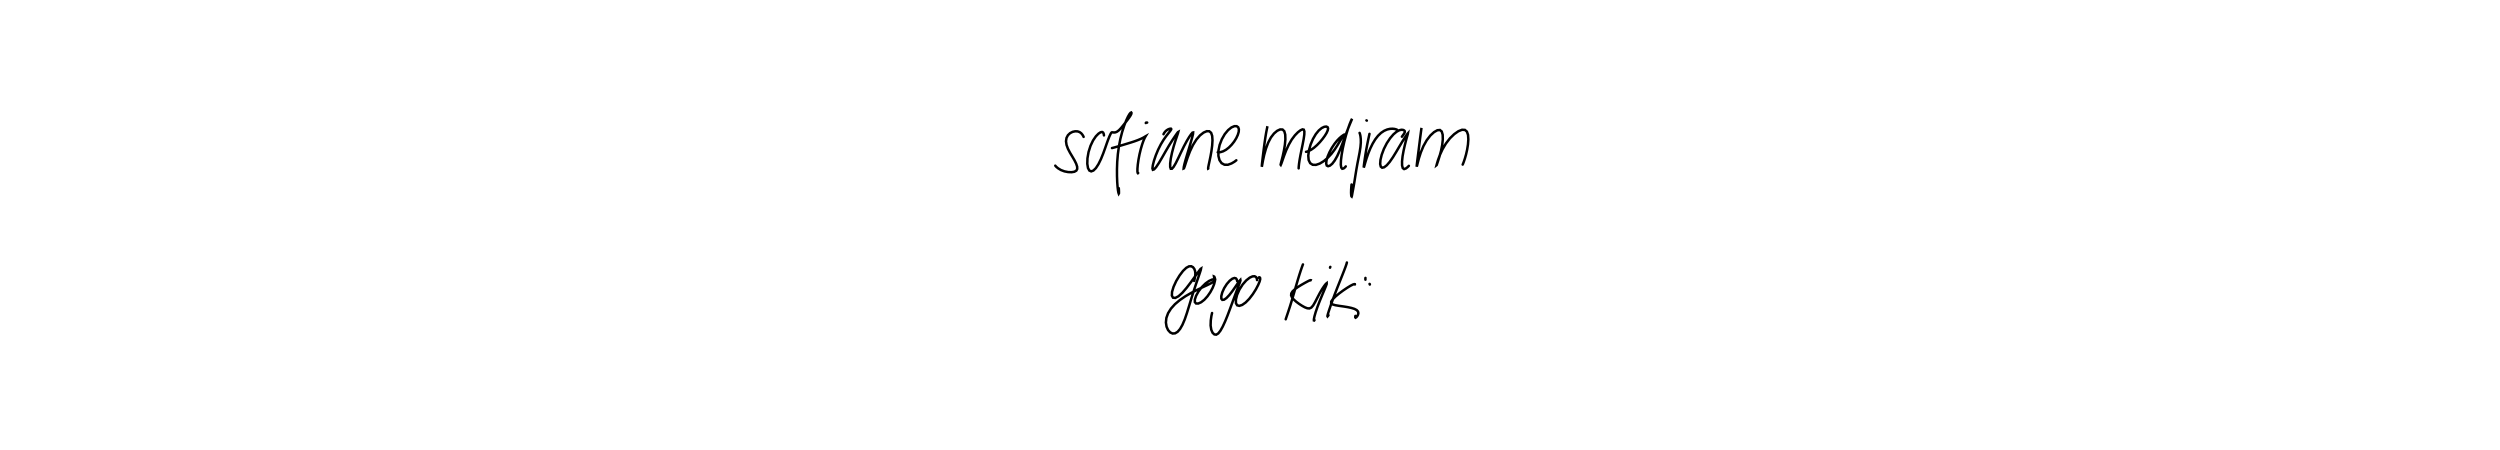
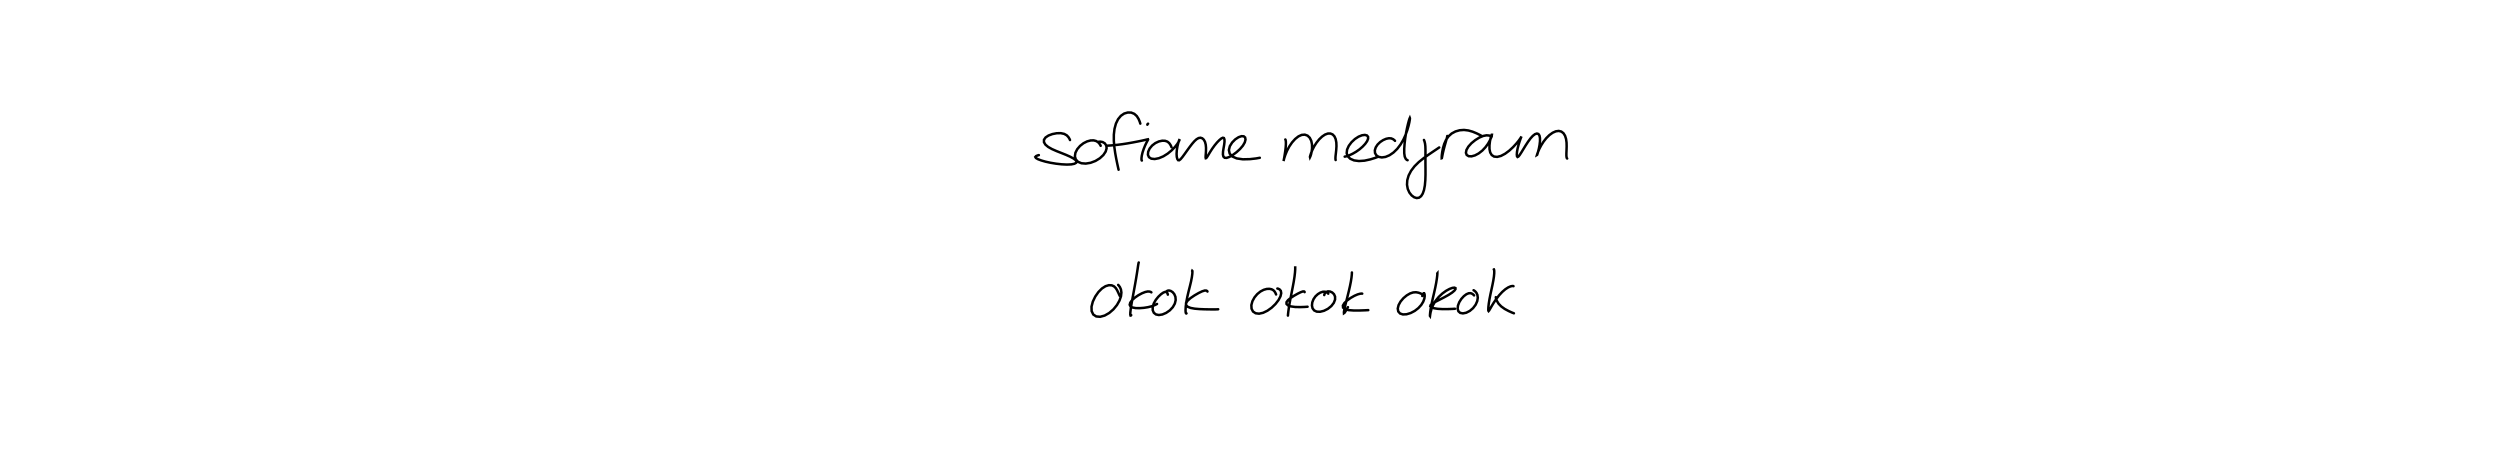
<svg xmlns="http://www.w3.org/2000/svg" baseProfile="full" height="100%" version="1.1" viewBox="0,0,1000,180" width="100%">
  <defs />
  <rect fill="white" height="180" width="1000" x="0" y="0" />
-   <path d="M0,0 M433.446,54.756 L433.289,54.415 L432.979,53.897 L432.497,53.312 L431.855,52.842 L431.046,52.556 L430.093,52.515 L429.052,52.737 L428.033,53.256 L427.173,54.075 L426.6,55.17 L426.401,56.484 L426.609,57.954 L427.171,59.497 L427.991,61.067 L428.92,62.623 L429.793,64.116 L430.472,65.481 L430.861,66.66 L430.884,67.59 L430.519,68.266 L429.758,68.695 L428.641,68.879 L427.261,68.833 L425.777,68.542 L424.376,68.016 L423.23,67.326 L422.478,66.696 L422.108,66.264 M441.58,54.159 L441.549,53.85 L441.446,53.418 L441.228,52.995 L440.831,52.788 L440.221,52.915 L439.372,53.473 L438.339,54.539 L437.228,56.171 L436.209,58.316 L435.422,60.793 L434.985,63.307 L434.917,65.524 L435.192,67.2 L435.731,68.214 L436.477,68.548 L437.365,68.218 L438.355,67.243 L439.378,65.669 L440.373,63.645 L441.279,61.401 L442.069,59.214 L442.732,57.306 L443.282,55.793 L443.721,54.677 L444.065,53.906 L444.328,53.397 L444.528,53.09 L444.716,52.945 L444.942,52.922 L445.255,52.965 L445.687,53 L446.235,52.926 L446.867,52.642 L447.583,52.092 L448.373,51.263 L449.232,50.22 L450.124,49.079 L450.98,47.972 L451.7,46.99 L452.225,46.192 L452.521,45.586 L452.599,45.177 L452.486,45.0 L452.212,45.125 L451.781,45.642 L451.198,46.646 L450.48,48.181 L449.683,50.238 L448.876,52.737 L448.146,55.557 L447.562,58.564 L447.144,61.644 L446.891,64.7 L446.789,67.651 L446.799,70.388 L446.884,72.785 L447.028,74.727 L447.194,76.149 L447.361,77.071 L447.5,77.46 L447.581,77.322 L447.588,76.691 L447.558,75.917 L447.517,75.287 M444.796,59.227 L444.876,59.206 L445.179,59.13 L445.811,58.963 L446.802,58.683 L448.063,58.31 L449.486,57.881 L450.966,57.431 L452.441,56.977 L453.862,56.513 L455.174,56.028 L456.304,55.555 L457.197,55.121 L457.815,54.773 L458.157,54.547 L458.256,54.492 L458.14,54.685 L457.84,55.247 L457.399,56.262 L456.869,57.75 L456.314,59.625 L455.805,61.723 L455.397,63.847 L455.115,65.824 L454.976,67.452 L454.968,68.579 L455.06,69.139 L455.176,69.276 L455.269,69.198 M458.32,49.215 L458.342,49.148 L458.394,49.079 L458.468,49.033 L458.563,49.027 L458.654,49.035 L458.744,49.042 L458.817,49.038 L458.867,49.034 M465.405,53.691 L465.512,53.459 L465.743,53.072 L466.119,52.595 L466.605,52.148 L467.147,51.795 L467.673,51.57 L468.113,51.466 L468.403,51.483 L468.504,51.642 L468.37,51.978 L467.98,52.528 L467.336,53.34 L466.471,54.457 L465.437,55.913 L464.34,57.724 L463.268,59.848 L462.326,62.117 L461.591,64.286 L461.128,66.097 L460.969,67.341 L461.146,67.905 L461.647,67.743 L462.46,66.837 L463.534,65.228 L464.808,63.069 L466.193,60.633 L467.596,58.239 L468.885,56.166 L469.951,54.564 L470.722,53.463 L471.174,52.856 L471.314,52.778 L471.181,53.297 L470.78,54.483 L470.169,56.301 L469.463,58.59 L468.802,61.072 L468.31,63.436 L468.067,65.405 L468.071,66.798 L468.308,67.511 L468.767,67.506 L469.434,66.763 L470.29,65.311 L471.299,63.273 L472.414,60.908 L473.573,58.53 L474.687,56.436 L475.674,54.792 L476.467,53.659 L476.997,53.047 L477.246,52.999 L477.216,53.58 L476.907,54.852 L476.367,56.755 L475.672,59.097 L474.929,61.569 L474.261,63.824 L473.777,65.606 L473.513,66.803 L473.458,67.387 L473.576,67.337 L473.86,66.606 L474.332,65.137 L475.036,63.022 L475.991,60.526 L477.185,58.019 L478.557,55.83 L480.008,54.152 L481.424,53.034 L482.693,52.482 L483.721,52.504 L484.453,53.133 L484.872,54.366 L484.993,56.122 L484.866,58.235 L484.567,60.481 L484.181,62.628 L483.796,64.486 L483.489,65.913 L483.307,66.844 L483.25,67.307 L483.268,67.444 L483.309,67.423 M487.092,60.911 L487.514,60.934 L488.257,60.838 L489.273,60.519 L490.404,59.905 L491.553,59.01 L492.656,57.9 L493.654,56.64 L494.493,55.295 L495.122,53.952 L495.49,52.711 L495.547,51.667 L495.276,50.898 L494.665,50.472 L493.745,50.471 L492.57,50.973 L491.245,52.037 L489.911,53.645 L488.734,55.69 L487.85,57.978 L487.376,60.278 L487.361,62.361 L487.799,64.054 L488.627,65.26 L489.787,65.884 L491.156,65.904 L492.602,65.383 L493.784,64.689 L494.527,64.115 M506.928,50.617 L506.949,50.579 L506.946,50.662 L506.874,51.024 L506.705,51.838 L506.446,53.177 L506.141,55.014 L505.818,57.225 L505.502,59.62 L505.212,61.935 L504.976,63.919 L504.81,65.407 L504.73,66.337 L504.72,66.706 L504.775,66.503 L504.925,65.65 L505.214,64.081 L505.687,61.917 L506.382,59.446 L507.289,57.031 L508.383,54.966 L509.608,53.392 L510.867,52.321 L512.04,51.775 L513.023,51.81 L513.715,52.49 L514.089,53.827 L514.152,55.725 L513.945,57.983 L513.551,60.318 L513.09,62.432 L512.666,64.116 L512.369,65.277 L512.251,65.892 L512.307,65.963 L512.539,65.438 L512.966,64.231 L513.598,62.406 L514.447,60.191 L515.5,57.893 L516.696,55.819 L517.951,54.149 L519.155,52.912 L520.193,52.106 L520.997,51.744 L521.517,51.873 L521.751,52.564 L521.718,53.838 L521.466,55.622 L521.061,57.745 L520.599,59.984 L520.168,62.131 L519.833,64.011 L519.615,65.489 L519.507,66.518 L519.469,67.1 L519.463,67.342 M522.411,60.732 L522.797,60.648 L523.502,60.395 L524.489,59.886 L525.611,59.093 L526.789,58.058 L527.943,56.861 L529.015,55.581 L529.945,54.312 L530.665,53.13 L531.103,52.119 L531.227,51.347 L531.024,50.845 L530.5,50.621 L529.696,50.726 L528.676,51.221 L527.512,52.184 L526.317,53.653 L525.192,55.577 L524.246,57.799 L523.588,60.104 L523.306,62.253 L523.462,64.022 L524.068,65.264 L525.071,65.908 L526.381,65.948 L527.895,65.436 L529.499,64.465 L531.089,63.126 L532.566,61.537 L533.857,59.832 L534.947,58.152 L535.862,56.638 L536.632,55.41 L537.248,54.518 L537.687,53.966 L537.936,53.699 L538.009,53.624 L537.952,53.661 L537.792,53.765 L537.515,53.928 L537.094,54.198 L536.51,54.629 L535.751,55.289 L534.836,56.244 L533.809,57.53 L532.752,59.121 L531.782,60.908 L531.027,62.696 L530.58,64.275 L530.479,65.478 L530.711,66.223 L531.233,66.486 L531.981,66.255 L532.893,65.497 L533.892,64.189 L534.914,62.37 L535.908,60.172 L536.849,57.79 L537.724,55.423 L538.54,53.226 L539.275,51.318 L539.898,49.772 L540.381,48.624 L540.696,47.878 L540.812,47.546 L540.722,47.662 L540.409,48.324 L539.872,49.623 L539.188,51.548 L538.44,53.965 L537.721,56.661 L537.109,59.391 L536.656,61.943 L536.38,64.154 L536.322,65.895 L536.502,67.028 L536.9,67.507 L537.451,67.379 L537.962,66.968 L538.307,66.559 M543.828,53.167 L543.899,53.332 L544.028,53.742 L544.186,54.492 L544.309,55.607 L544.323,57.076 L544.173,58.854 L543.859,60.885 L543.434,63.102 L542.973,65.436 L542.549,67.806 L542.174,70.122 L541.836,72.28 L541.521,74.189 L541.234,75.769 L541.004,76.988 L540.85,77.856 L540.752,78.4 L540.673,78.625 L540.58,78.544 L540.483,78.065 L540.426,77.161 L540.451,75.886 L540.53,74.669 L540.616,73.803 M546.573,48.158 L546.6,48.167 L546.647,48.191 L546.698,48.22 L546.735,48.244 M547.794,53.547 L547.6,54.421 L547.288,55.871 L546.903,57.756 L546.529,59.726 L546.199,61.661 L545.928,63.422 L545.715,64.912 L545.568,66.028 L545.5,66.728 L545.506,66.99 L545.594,66.811 L545.792,66.134 L546.135,64.935 L546.64,63.284 L547.315,61.356 L548.133,59.351 L549.063,57.452 L550.09,55.754 L551.214,54.311 L552.415,53.155 L553.662,52.317 L554.89,51.789 L556.022,51.536 L556.99,51.488 L557.756,51.565 L558.312,51.698 L558.655,51.821 L558.822,51.9 M560.76,54.681 L560.899,54.488 L561.145,54.145 L561.465,53.696 L561.759,53.234 L561.929,52.817 L561.903,52.459 L561.664,52.167 L561.207,51.956 L560.543,51.905 L559.678,52.111 L558.615,52.698 L557.375,53.746 L556.04,55.298 L554.72,57.287 L553.558,59.566 L552.686,61.886 L552.183,63.973 L552.067,65.603 L552.309,66.655 L552.857,67.086 L553.669,66.907 L554.696,66.123 L555.881,64.752 L557.164,62.903 L558.472,60.774 L559.741,58.621 L560.89,56.704 L561.847,55.186 L562.561,54.113 L563,53.483 L563.171,53.3 L563.118,53.61 L562.866,54.495 L562.455,55.977 L561.954,57.95 L561.444,60.206 L561.032,62.489 L560.817,64.546 L560.835,66.198 L561.117,67.255 L561.65,67.632 L562.38,67.37 L563.064,66.832 L563.544,66.334 M568.581,51.219 L568.591,51.19 L568.564,51.388 L568.475,52.041 L568.306,53.312 L568.064,55.153 L567.779,57.412 L567.476,59.848 L567.18,62.174 L566.932,64.143 L566.76,65.588 L566.68,66.428 L566.701,66.645 L566.831,66.218 L567.107,65.086 L567.586,63.27 L568.331,60.95 L569.372,58.447 L570.682,56.107 L572.147,54.197 L573.621,52.842 L574.935,52.097 L575.977,52.003 L576.689,52.602 L577.072,53.891 L577.121,55.765 L576.879,58.001 L576.411,60.324 L575.84,62.438 L575.296,64.155 L574.892,65.374 L574.661,66.03 L574.625,66.058 L574.793,65.403 L575.209,64.021 L575.932,62.049 L576.991,59.743 L578.366,57.403 L579.985,55.311 L581.698,53.645 L583.351,52.487 L584.809,51.911 L585.964,51.962 L586.764,52.653 L587.216,53.962 L587.335,55.746 L587.184,57.801 L586.851,59.888 L586.413,61.813 L585.95,63.425 L585.536,64.659 L585.238,65.443 L585.073,65.831 " fill="none" stroke="black" stroke-linecap="round" stroke-width="1" />
-   <path d="M0,0 M477.661,112.368 L477.758,111.955 L477.913,111.261 L478.073,110.348 L478.139,109.379 L478.035,108.43 L477.732,107.581 L477.218,106.894 L476.516,106.499 L475.619,106.53 L474.51,107.125 L473.209,108.366 L471.811,110.21 L470.474,112.433 L469.423,114.723 L468.816,116.744 L468.744,118.244 L469.201,119.076 L470.119,119.172 L471.402,118.5 L472.942,117.113 L474.592,115.198 L476.219,113.065 L477.677,111.052 L478.855,109.411 L479.706,108.242 L480.218,107.571 L480.416,107.442 L480.326,107.927 L479.946,109.116 L479.305,111.003 L478.464,113.451 L477.517,116.278 L476.569,119.292 L475.66,122.305 L474.78,125.172 L473.898,127.75 L472.985,129.909 L472.035,131.578 L471.05,132.719 L470.044,133.328 L469.036,133.408 L468.072,132.961 L467.228,132.02 L466.621,130.662 L466.359,128.996 L466.549,127.163 L467.231,125.286 L468.392,123.434 L469.987,121.666 L471.946,120.017 L474.156,118.502 L476.512,117.14 L478.867,115.944 L481.067,114.898 L482.97,114.009 L484.459,113.271 L485.472,112.667 L485.999,112.187 L486.055,111.845 L485.66,111.689 L484.831,111.825 L483.628,112.369 L482.199,113.387 L480.722,114.838 L479.411,116.555 L478.449,118.289 L477.941,119.782 L477.94,120.846 L478.425,121.395 L479.301,121.411 L480.446,120.903 L481.726,119.908 L482.991,118.51 L484.13,116.865 L485.039,115.183 L485.649,113.668 L485.951,112.444 L485.989,111.544 L485.855,110.95 L485.685,110.641 L485.591,110.598 L485.617,110.784 L485.714,111.05 L485.813,111.272 M494.872,112.452 L494.818,112.153 L494.661,111.728 L494.338,111.329 L493.774,111.195 L492.933,111.485 L491.87,112.302 L490.719,113.616 L489.669,115.259 L488.905,116.964 L488.52,118.437 L488.538,119.466 L488.926,119.956 L489.634,119.876 L490.587,119.215 L491.719,118.026 L492.928,116.471 L494.086,114.815 L495.065,113.369 L495.776,112.383 L496.147,111.982 L496.182,112.199 L495.911,113.044 L495.373,114.477 L494.643,116.401 L493.796,118.686 L492.882,121.178 L491.942,123.727 L490.995,126.236 L490.037,128.586 L489.089,130.642 L488.173,132.273 L487.308,133.372 L486.495,133.865 L485.737,133.765 L485.04,133.116 L484.506,131.897 L484.242,130.196 L484.31,128.17 L484.561,126.386 L484.827,125.207 M502.821,112.034 L502.796,111.737 L502.68,111.287 L502.395,110.807 L501.858,110.508 L501.022,110.55 L499.875,111.07 L498.503,112.154 L497.069,113.789 L495.78,115.814 L494.835,117.937 L494.361,119.841 L494.38,121.275 L494.86,122.119 L495.723,122.346 L496.885,121.967 L498.252,121.003 L499.705,119.521 L501.115,117.684 L502.346,115.747 L503.271,113.982 L503.847,112.609 L504.082,111.694 L504.045,111.179 L503.873,110.956 L503.69,110.913 L503.578,110.97 L503.553,111.062 L503.577,111.138 M521.184,105.776 L521.174,105.784 L521.12,105.908 L520.981,106.278 L520.713,107.022 L520.295,108.229 L519.741,109.939 L519.074,112.118 L518.332,114.66 L517.547,117.4 L516.741,120.136 L515.958,122.658 L515.269,124.768 L514.739,126.34 L514.426,127.265 L514.302,127.653 L514.291,127.711 M524.223,112.155 L524.253,112.079 L524.153,112.064 L523.773,112.2 L523.006,112.582 L521.88,113.194 L520.52,113.971 L519.137,114.835 L517.917,115.715 L517.01,116.56 L516.509,117.369 L516.445,118.163 L516.8,118.976 L517.526,119.832 L518.512,120.708 L519.644,121.553 L520.811,122.311 L521.916,122.92 L522.902,123.304 L523.765,123.376 L524.535,123.025 L525.274,122.163 L526.061,120.802 L526.945,119.076 L527.905,117.239 L528.866,115.589 L529.717,114.326 L530.346,113.542 L530.677,113.276 L530.69,113.554 L530.37,114.445 L529.735,115.983 L528.867,118.044 L527.899,120.397 L526.981,122.766 L526.247,124.908 L525.768,126.599 L525.551,127.705 L525.56,128.176 L525.676,128.209 L525.8,128.052 M532.011,107.082 L532.033,106.971 L532.07,106.856 L532.107,106.773 L532.133,106.756 M538.748,105.0 L538.725,105.15 L538.589,105.627 L538.261,106.597 L537.688,108.122 L536.895,110.143 L535.945,112.523 L534.924,115.089 L533.913,117.693 L532.983,120.2 L532.183,122.458 L531.547,124.343 L531.131,125.695 L530.963,126.423 L531.03,126.552 L531.211,126.352 L531.388,126.074 M541.959,113.802 L541.942,113.687 L541.73,113.642 L541.172,113.81 L540.17,114.322 L538.798,115.161 L537.199,116.245 L535.584,117.445 L534.155,118.644 L533.079,119.729 L532.483,120.628 L532.465,121.302 L533.031,121.767 L534.135,122.086 L535.633,122.339 L537.323,122.574 L539.014,122.844 L540.543,123.167 L541.79,123.557 L542.69,124.036 L543.202,124.614 L543.349,125.249 L543.205,125.894 L542.879,126.489 L542.516,126.912 L542.234,127.078 L542.107,126.94 L542.107,126.649 L542.165,126.361 M546.172,111.876 L546.158,111.675 L546.156,111.439 L546.164,111.244 L546.181,111.167 M547.812,113.566 L547.862,113.594 L547.91,113.645 L547.938,113.716 L547.933,113.78 L547.918,113.823 " fill="none" stroke="black" stroke-linecap="round" stroke-width="1" />
+   <path d="M0,0 M428.001,56.015 L427.811,55.567 L427.404,54.888 L426.703,54.132 L425.674,53.555 L424.303,53.263 L422.671,53.299 L420.954,53.628 L419.394,54.209 L418.222,54.987 L417.596,55.897 L417.587,56.875 L418.169,57.853 L419.268,58.778 L420.783,59.628 L422.583,60.422 L424.501,61.182 L426.376,61.93 L428.034,62.665 L429.344,63.369 L430.219,64.021 L430.607,64.613 L430.459,65.116 L429.753,65.509 L428.491,65.756 L426.743,65.83 L424.648,65.724 L422.401,65.471 L420.198,65.106 L418.193,64.665 L416.508,64.18 L415.196,63.686 L414.375,63.207 L414.119,62.785 L414.44,62.432 L415.007,62.185 L415.534,62.044 M440.268,58.32 L440.103,57.978 L439.764,57.462 L439.221,56.877 L438.457,56.41 L437.454,56.15 L436.233,56.185 L434.841,56.56 L433.384,57.297 L432.024,58.36 L430.9,59.664 L430.171,61.088 L429.956,62.498 L430.301,63.753 L431.197,64.721 L432.573,65.301 L434.306,65.437 L436.235,65.121 L438.179,64.383 L439.94,63.307 L441.345,62.008 L442.269,60.624 L442.648,59.305 L442.499,58.174 L441.911,57.329 L441.065,56.827 L440.182,56.66 L439.505,56.696 L439.123,56.804 M456.126,49.451 L455.902,48.705 L455.455,47.621 L454.721,46.435 L453.724,45.535 L452.487,45.034 L451.098,45.0 L449.67,45.419 L448.351,46.322 L447.228,47.672 L446.372,49.43 L445.807,51.522 L445.536,53.86 L445.53,56.329 L445.735,58.814 L446.075,61.201 L446.471,63.383 L446.846,65.224 L447.149,66.62 L447.344,67.487 L447.435,67.891 M442.685,58.261 L442.81,58.262 L443.213,58.246 L444.024,58.201 L445.297,58.1 L446.969,57.927 L448.93,57.678 L451.029,57.353 L453.135,56.98 L455.086,56.604 L456.742,56.265 L457.993,55.986 L458.805,55.789 L459.183,55.719 L459.225,55.858 L458.992,56.301 L458.564,57.104 L458.028,58.228 L457.49,59.564 L457.023,60.962 L456.724,62.238 L456.594,63.236 L456.602,63.865 L456.67,64.153 L456.74,64.216 M458.935,49.886 L458.969,49.754 L459.052,49.614 L459.151,49.51 L459.234,49.483 M468.586,58.862 L468.443,58.482 L468.147,57.893 L467.665,57.218 L466.976,56.661 L466.054,56.325 L464.887,56.284 L463.539,56.579 L462.135,57.233 L460.853,58.216 L459.851,59.421 L459.272,60.712 L459.171,61.913 L459.591,62.871 L460.519,63.466 L461.887,63.615 L463.551,63.286 L465.35,62.528 L467.099,61.43 L468.672,60.133 L469.962,58.806 L470.909,57.604 L471.503,56.642 L471.793,55.996 L471.855,55.709 L471.764,55.815 L471.557,56.356 L471.267,57.333 L470.957,58.651 L470.718,60.13 L470.63,61.56 L470.711,62.755 L470.931,63.613 L471.256,64.077 L471.678,64.104 L472.237,63.672 L472.97,62.804 L473.861,61.594 L474.85,60.204 L475.864,58.806 L476.844,57.536 L477.76,56.481 L478.619,55.697 L479.434,55.222 L480.201,55.091 L480.915,55.32 L481.534,55.891 L482.004,56.766 L482.294,57.875 L482.408,59.116 L482.392,60.361 L482.32,61.481 L482.25,62.374 L482.232,62.99 L482.305,63.29 L482.492,63.236 L482.831,62.794 L483.344,61.961 L484.035,60.814 L484.881,59.493 L485.839,58.168 L486.825,56.975 L487.753,56.022 L488.543,55.377 L489.153,55.096 L489.565,55.215 L489.782,55.761 L489.806,56.697 L489.662,57.928 L489.42,59.3 L489.212,60.639 L489.164,61.788 L489.362,62.638 L489.856,63.111 L490.656,63.157 L491.755,62.774 L493.105,61.995 L494.584,60.902 L496.003,59.609 L497.162,58.251 L497.913,56.951 L498.206,55.835 L498.051,54.996 L497.498,54.52 L496.593,54.469 L495.406,54.889 L494.08,55.762 L492.843,57.012 L491.929,58.486 L491.556,60.014 L491.866,61.422 L492.892,62.582 L494.689,63.368 L497.137,63.724 L499.954,63.658 L502.362,63.389 L503.921,63.112 M514.129,55.799 L514.183,55.861 L514.271,56.123 L514.345,56.703 L514.357,57.653 L514.278,58.903 L514.114,60.319 L513.905,61.711 L513.713,62.917 L513.543,63.82 L513.438,64.337 L513.413,64.424 L513.493,64.05 L513.72,63.188 L514.154,61.901 L514.808,60.316 L515.708,58.611 L516.814,56.983 L518.064,55.593 L519.375,54.553 L520.687,53.96 L521.925,53.858 L523.024,54.254 L523.903,55.107 L524.506,56.331 L524.798,57.79 L524.822,59.311 L524.655,60.696 L524.402,61.804 L524.155,62.541 L524.003,62.86 L523.977,62.752 L524.112,62.211 L524.425,61.251 L524.945,59.98 L525.674,58.535 L526.605,57.071 L527.677,55.731 L528.83,54.633 L529.994,53.841 L531.12,53.421 L532.152,53.402 L533.057,53.78 L533.774,54.537 L534.266,55.631 L534.529,56.985 L534.585,58.481 L534.489,59.982 L534.343,61.347 L534.217,62.465 L534.174,63.284 L534.201,63.782 L534.254,64.014 M537.874,62.651 L538.168,62.612 L538.793,62.448 L539.78,62.095 L541.028,61.509 L542.411,60.715 L543.787,59.749 L545.038,58.668 L546.086,57.549 L546.84,56.473 L547.236,55.507 L547.228,54.727 L546.792,54.189 L545.958,53.961 L544.797,54.111 L543.417,54.666 L541.968,55.61 L540.617,56.869 L539.524,58.317 L538.838,59.823 L538.672,61.26 L539.094,62.516 L540.102,63.501 L541.616,64.16 L543.573,64.417 L545.813,64.262 L548.138,63.756 L550.022,63.173 L551.2,62.723 M558.003,56.337 L557.737,56.051 L557.25,55.681 L556.516,55.366 L555.581,55.294 L554.464,55.514 L553.253,56.036 L552.059,56.823 L551.032,57.823 L550.293,58.951 L549.933,60.112 L550.004,61.198 L550.52,62.108 L551.442,62.734 L552.706,62.975 L554.199,62.769 L555.802,62.1 L557.398,61.003 L558.894,59.545 L560.218,57.801 L561.346,55.869 L562.256,53.879 L562.947,51.959 L563.437,50.257 L563.75,48.884 L563.919,47.896 L563.972,47.323 L563.927,47.195 L563.781,47.516 L563.534,48.315 L563.197,49.578 L562.81,51.238 L562.42,53.195 L562.084,55.331 L561.836,57.49 L561.69,59.534 L561.696,61.298 L561.891,62.645 L562.28,63.511 L562.707,63.946 L563.035,64.085 M569.577,55.983 L569.687,56.227 L569.848,56.717 L570.023,57.487 L570.14,58.516 L570.184,59.814 L570.184,61.389 L570.175,63.237 L570.175,65.322 L570.197,67.562 L570.199,69.861 L570.128,72.106 L569.943,74.184 L569.604,75.986 L569.099,77.434 L568.438,78.47 L567.636,79.07 L566.701,79.222 L565.68,78.917 L564.661,78.171 L563.758,77.031 L563.101,75.574 L562.802,73.892 L562.911,72.07 L563.454,70.187 L564.433,68.318 L565.808,66.517 L567.506,64.835 L569.453,63.271 L571.481,61.827 L573.395,60.529 L574.839,59.561 L575.68,58.985 M578.911,54.389 L578.91,54.446 L578.867,54.673 L578.751,55.174 L578.531,55.997 L578.218,57.1 L577.851,58.4 L577.494,59.767 L577.188,61.046 L576.968,62.107 L576.824,62.861 L576.735,63.257 L576.68,63.277 L576.672,62.889 L576.725,62.049 L576.885,60.791 L577.194,59.237 L577.686,57.562 L578.406,55.954 L579.399,54.543 L580.669,53.402 L582.188,52.579 L583.869,52.105 L585.605,51.976 L587.354,52.19 L589.051,52.677 L590.633,53.33 L591.846,53.923 L592.573,54.317 M596.7,54.635 L596.327,54.429 L595.631,54.208 L594.591,54.129 L593.283,54.38 L591.755,55.02 L590.131,56.023 L588.583,57.277 L587.341,58.647 L586.576,59.979 L586.367,61.132 L586.691,61.991 L587.476,62.478 L588.611,62.537 L589.992,62.156 L591.476,61.366 L592.923,60.236 L594.198,58.877 L595.226,57.455 L595.969,56.138 L596.447,55.058 L596.695,54.299 L596.757,53.904 L596.675,53.903 L596.491,54.351 L596.234,55.27 L595.974,56.58 L595.794,58.109 L595.8,59.644 L596.081,60.994 L596.69,62.021 L597.633,62.631 L598.893,62.757 L600.395,62.366 L602.039,61.497 L603.69,60.27 L605.217,58.861 L606.507,57.463 L607.495,56.245 L608.157,55.312 L608.513,54.736 L608.605,54.564 L608.492,54.822 L608.217,55.52 L607.833,56.612 L607.412,57.965 L607.041,59.401 L606.797,60.729 L606.718,61.8 L606.795,62.508 L607.012,62.796 L607.362,62.627 L607.87,62.002 L608.544,60.965 L609.355,59.641 L610.259,58.164 L611.219,56.696 L612.183,55.378 L613.123,54.339 L614,53.659 L614.761,53.409 L615.361,53.59 L615.783,54.204 L615.991,55.199 L615.992,56.5 L615.828,57.952 L615.559,59.38 L615.258,60.597 L615.005,61.485 L614.836,61.951 L614.796,61.975 L614.918,61.548 L615.237,60.697 L615.759,59.506 L616.495,58.11 L617.427,56.641 L618.528,55.24 L619.754,54.03 L621.044,53.1 L622.317,52.53 L623.501,52.371 L624.544,52.634 L625.391,53.291 L626.021,54.297 L626.424,55.577 L626.622,57.044 L626.657,58.577 L626.61,60.065 L626.556,61.368 L626.561,62.369 L626.647,63.008 L626.766,63.322 L626.864,63.41 " fill="none" stroke="black" stroke-linecap="round" stroke-width="1" />
+   <path d="M0,0 M447.915,118.373 L447.682,117.886 L447.328,117.107 L446.874,116.156 L446.342,115.269 L445.636,114.56 L444.705,114.133 L443.544,114.074 L442.207,114.476 L440.782,115.389 L439.374,116.801 L438.105,118.612 L437.13,120.64 L436.608,122.663 L436.657,124.45 L437.303,125.799 L438.491,126.576 L440.076,126.714 L441.874,126.223 L443.697,125.182 L445.382,123.722 L446.777,122.01 L447.799,120.219 L448.394,118.514 L448.56,117.008 L448.375,115.777 L447.969,114.847 L447.552,114.255 L447.267,113.956 M455.497,105.0 L455.445,105.139 L455.357,105.547 L455.224,106.346 L455.042,107.596 L454.782,109.284 L454.443,111.367 L454.027,113.761 L453.554,116.349 L453.069,118.969 L452.636,121.408 L452.303,123.475 L452.132,125 L452.114,125.901 L452.221,126.223 L452.367,126.196 L452.486,126.041 M460.545,116.943 L460.312,116.794 L459.865,116.635 L459.13,116.588 L458.099,116.798 L456.791,117.312 L455.329,118.105 L453.923,119.075 L452.794,120.101 L452.088,121.075 L451.88,121.912 L452.197,122.564 L453.025,123.007 L454.3,123.236 L455.872,123.26 L457.556,123.133 L459.165,122.878 L460.554,122.537 L461.667,122.145 L462.415,121.807 L462.813,121.582 M467.136,117.86 L467.066,117.565 L466.901,117.171 L466.592,116.826 L466.092,116.745 L465.358,117.02 L464.406,117.681 L463.334,118.687 L462.305,119.965 L461.501,121.384 L461.076,122.808 L461.089,124.094 L461.534,125.115 L462.377,125.775 L463.544,126.011 L464.945,125.795 L466.46,125.153 L467.92,124.145 L469.123,122.866 L469.931,121.446 L470.275,120.027 L470.171,118.733 L469.722,117.658 L469.06,116.859 L468.3,116.369 L467.583,116.191 L467.014,116.283 L466.655,116.492 L466.491,116.683 M476.852,108.408 L476.887,108.323 L476.935,108.368 L476.969,108.728 L476.92,109.561 L476.748,110.86 L476.423,112.552 L475.953,114.508 L475.421,116.614 L474.921,118.75 L474.532,120.777 L474.296,122.552 L474.216,123.935 L474.25,124.841 L474.369,125.277 L474.498,125.388 L474.597,125.343 M482.98,116.626 L482.867,116.421 L482.545,116.229 L481.897,116.208 L480.848,116.535 L479.428,117.218 L477.795,118.162 L476.235,119.222 L475.03,120.282 L474.401,121.243 L474.421,122.059 L475.068,122.704 L476.25,123.171 L477.864,123.468 L479.748,123.63 L481.708,123.712 L483.54,123.748 L485.072,123.763 L486.217,123.756 L486.928,123.733 L487.272,123.705 M510.432,117.786 L510.322,117.501 L510.113,117.055 L509.779,116.529 L509.301,116.058 L508.641,115.706 L507.767,115.529 L506.693,115.58 L505.473,115.924 L504.178,116.605 L502.913,117.628 L501.803,118.948 L500.968,120.467 L500.546,122.038 L500.622,123.481 L501.205,124.613 L502.24,125.302 L503.628,125.474 L505.244,125.12 L506.967,124.288 L508.67,123.072 L510.2,121.593 L511.412,120.019 L512.195,118.522 L512.486,117.259 L512.323,116.332 L511.842,115.765 L511.319,115.493 L510.942,115.411 M518.062,106.59 L518.064,106.541 L518.073,106.625 L518.088,106.997 L518.079,107.797 L517.994,109.036 L517.804,110.682 L517.5,112.651 L517.091,114.841 L516.641,117.129 L516.197,119.381 L515.81,121.46 L515.518,123.243 L515.33,124.627 L515.225,125.555 L515.183,126.053 L515.171,126.237 M521.841,116.854 L521.793,116.698 L521.597,116.564 L521.117,116.583 L520.259,116.894 L519.046,117.492 L517.627,118.297 L516.251,119.188 L515.185,120.07 L514.605,120.876 L514.603,121.578 L515.187,122.154 L516.375,122.568 L518.065,122.793 L520.09,122.837 L521.857,122.776 L523.026,122.692 M531.303,117.471 L531.086,117.221 L530.665,116.912 L530.014,116.678 L529.172,116.694 L528.181,117.016 L527.141,117.651 L526.166,118.56 L525.392,119.691 L524.911,120.945 L524.778,122.199 L525.022,123.318 L525.66,124.168 L526.682,124.652 L528.036,124.708 L529.592,124.319 L531.162,123.526 L532.535,122.422 L533.524,121.137 L534.026,119.831 L534.023,118.646 L533.603,117.68 L532.887,116.992 L532.034,116.606 L531.189,116.541 L530.488,116.773 L530.01,117.229 L529.77,117.696 L529.695,118.029 M540.76,108.989 L540.755,109.291 L540.713,109.969 L540.589,111.091 L540.351,112.605 L539.989,114.422 L539.529,116.431 L539.014,118.518 L538.503,120.548 L538.055,122.363 L537.734,123.822 L537.562,124.829 L537.587,125.262 L537.824,125.101 L538.287,124.394 L538.784,123.541 L539.175,122.867 M544.888,117.459 L544.616,117.428 L544.03,117.492 L543.06,117.758 L541.768,118.316 L540.298,119.149 L538.876,120.162 L537.753,121.221 L537.157,122.211 L537.22,123.044 L537.97,123.664 L539.441,124.045 L541.5,124.202 L543.901,124.194 L545.966,124.119 L547.31,124.051 M569.789,119.4 M568.623,117.58 L568.176,117.354 L567.422,117.082 L566.406,116.895 L565.26,116.972 L564.006,117.386 L562.679,118.166 L561.367,119.264 L560.228,120.603 L559.429,122.044 L559.099,123.423 L559.303,124.585 L560.017,125.396 L561.167,125.776 L562.644,125.703 L564.283,125.207 L565.903,124.355 L567.347,123.241 L568.5,121.972 L569.298,120.665 L569.741,119.443 L569.888,118.42 L569.828,117.677 L569.655,117.299 L569.451,117.305 L569.229,117.635 L569.034,118.06 L568.899,118.399 M574.901,109.471 L574.925,109.337 L574.949,109.311 L574.947,109.574 L574.884,110.312 L574.733,111.526 L574.474,113.151 L574.098,115.072 L573.626,117.188 L573.115,119.372 L572.65,121.486 L572.295,123.348 L572.085,124.826 L571.998,125.836 L571.982,126.356 L572.002,126.385 L572.063,125.918 L572.225,124.957 L572.596,123.596 L573.248,121.994 L574.219,120.336 L575.48,118.78 L576.921,117.423 L578.409,116.338 L579.802,115.576 L580.942,115.155 L581.752,115.055 L582.182,115.233 L582.196,115.642 L581.765,116.253 L580.852,117.03 L579.475,117.929 L577.772,118.879 L575.962,119.812 L574.307,120.657 L573.03,121.381 L572.273,121.986 L572.113,122.498 L572.562,122.932 L573.573,123.29 L575.105,123.533 L577.02,123.647 L579.121,123.639 L580.871,123.573 L581.988,123.506 M589.628,118.165 L589.374,117.884 L588.927,117.534 L588.287,117.269 L587.496,117.296 L586.564,117.687 L585.546,118.458 L584.543,119.549 L583.711,120.862 L583.188,122.241 L583.059,123.511 L583.364,124.519 L584.089,125.158 L585.171,125.357 L586.501,125.09 L587.918,124.363 L589.227,123.253 L590.257,121.892 L590.896,120.452 L591.114,119.102 L590.962,117.965 L590.567,117.109 L590.077,116.539 L589.67,116.224 L589.428,116.094 M597.504,107.761 L597.558,107.751 L597.636,107.92 L597.699,108.416 L597.69,109.337 L597.57,110.63 L597.326,112.211 L596.981,113.984 L596.573,115.879 L596.154,117.814 L595.789,119.686 L595.521,121.355 L595.361,122.714 L595.308,123.693 L595.331,124.268 L595.438,124.426 L595.67,124.162 L596.075,123.478 L596.683,122.414 L597.508,121.07 L598.513,119.587 L599.657,118.107 L600.884,116.779 L602.123,115.707 L603.276,114.959 L604.235,114.543 L604.902,114.404 L605.265,114.416 L605.397,114.476 M598.326,118.872 L598.408,119.42 L598.737,120.323 L599.409,121.454 L600.493,122.573 L601.889,123.577 L603.439,124.408 L604.731,124.994 L605.562,125.323 " fill="none" stroke="black" stroke-linecap="round" stroke-width="1" />
</svg>
